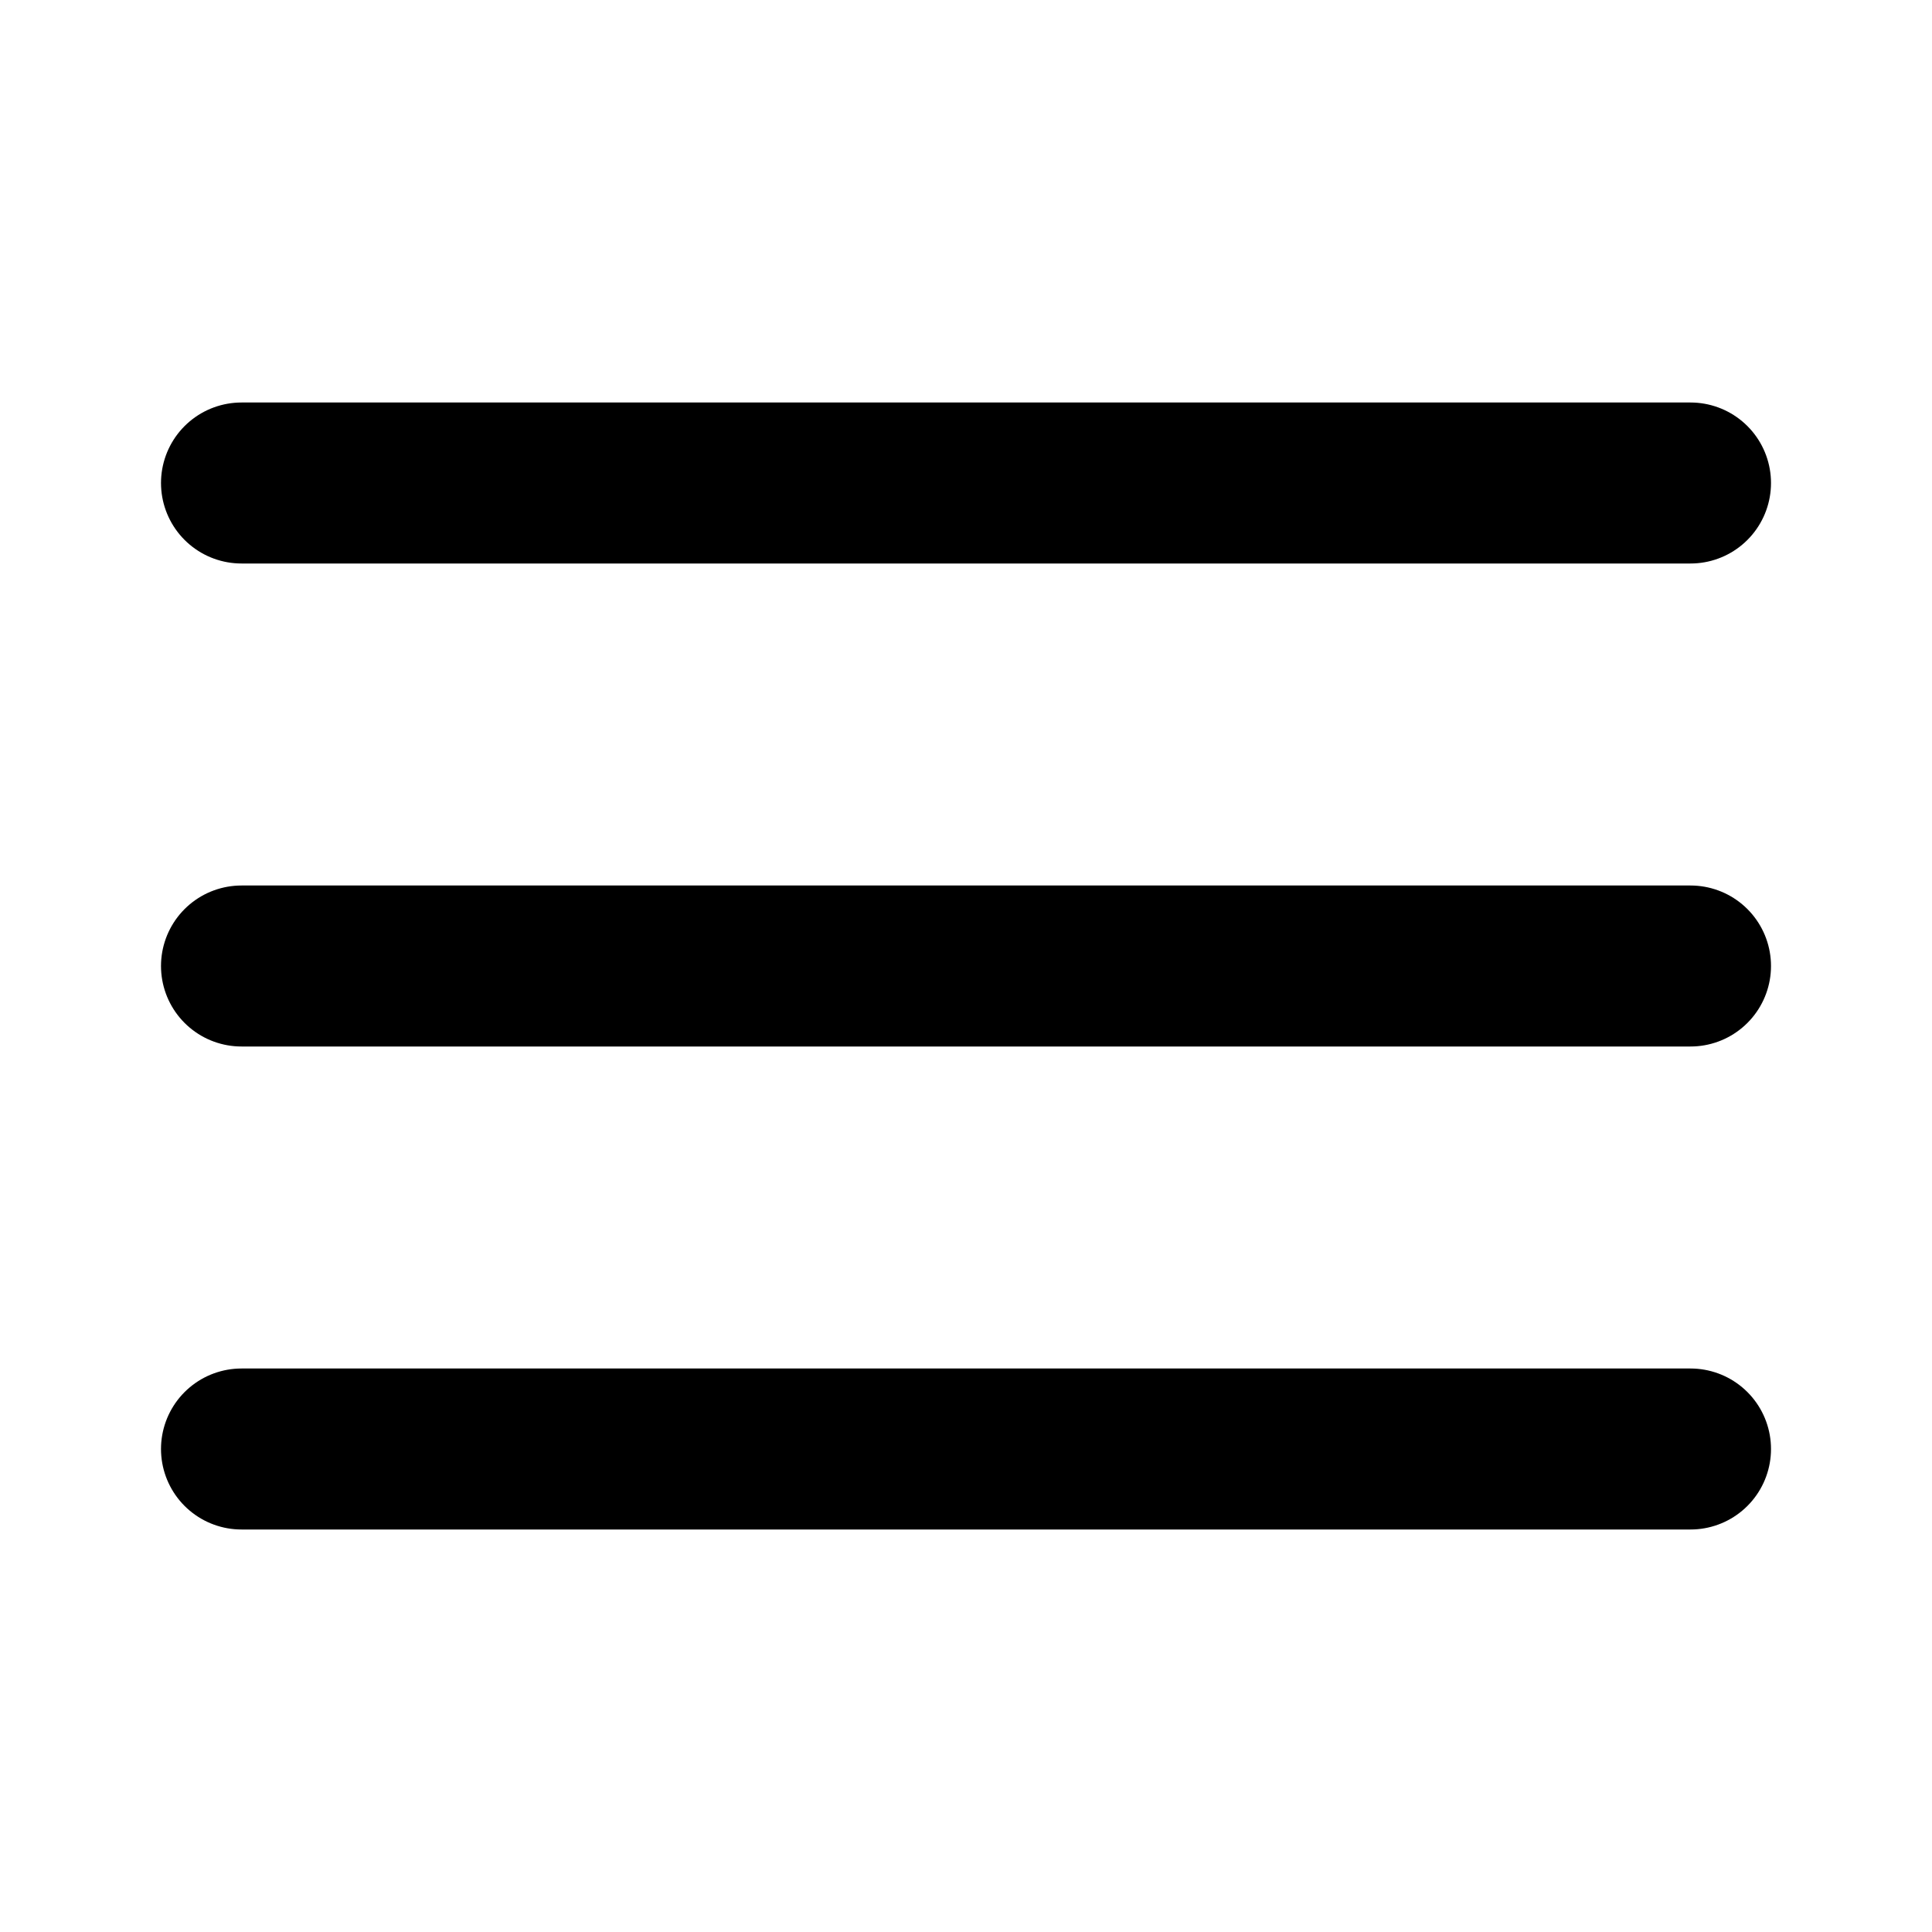
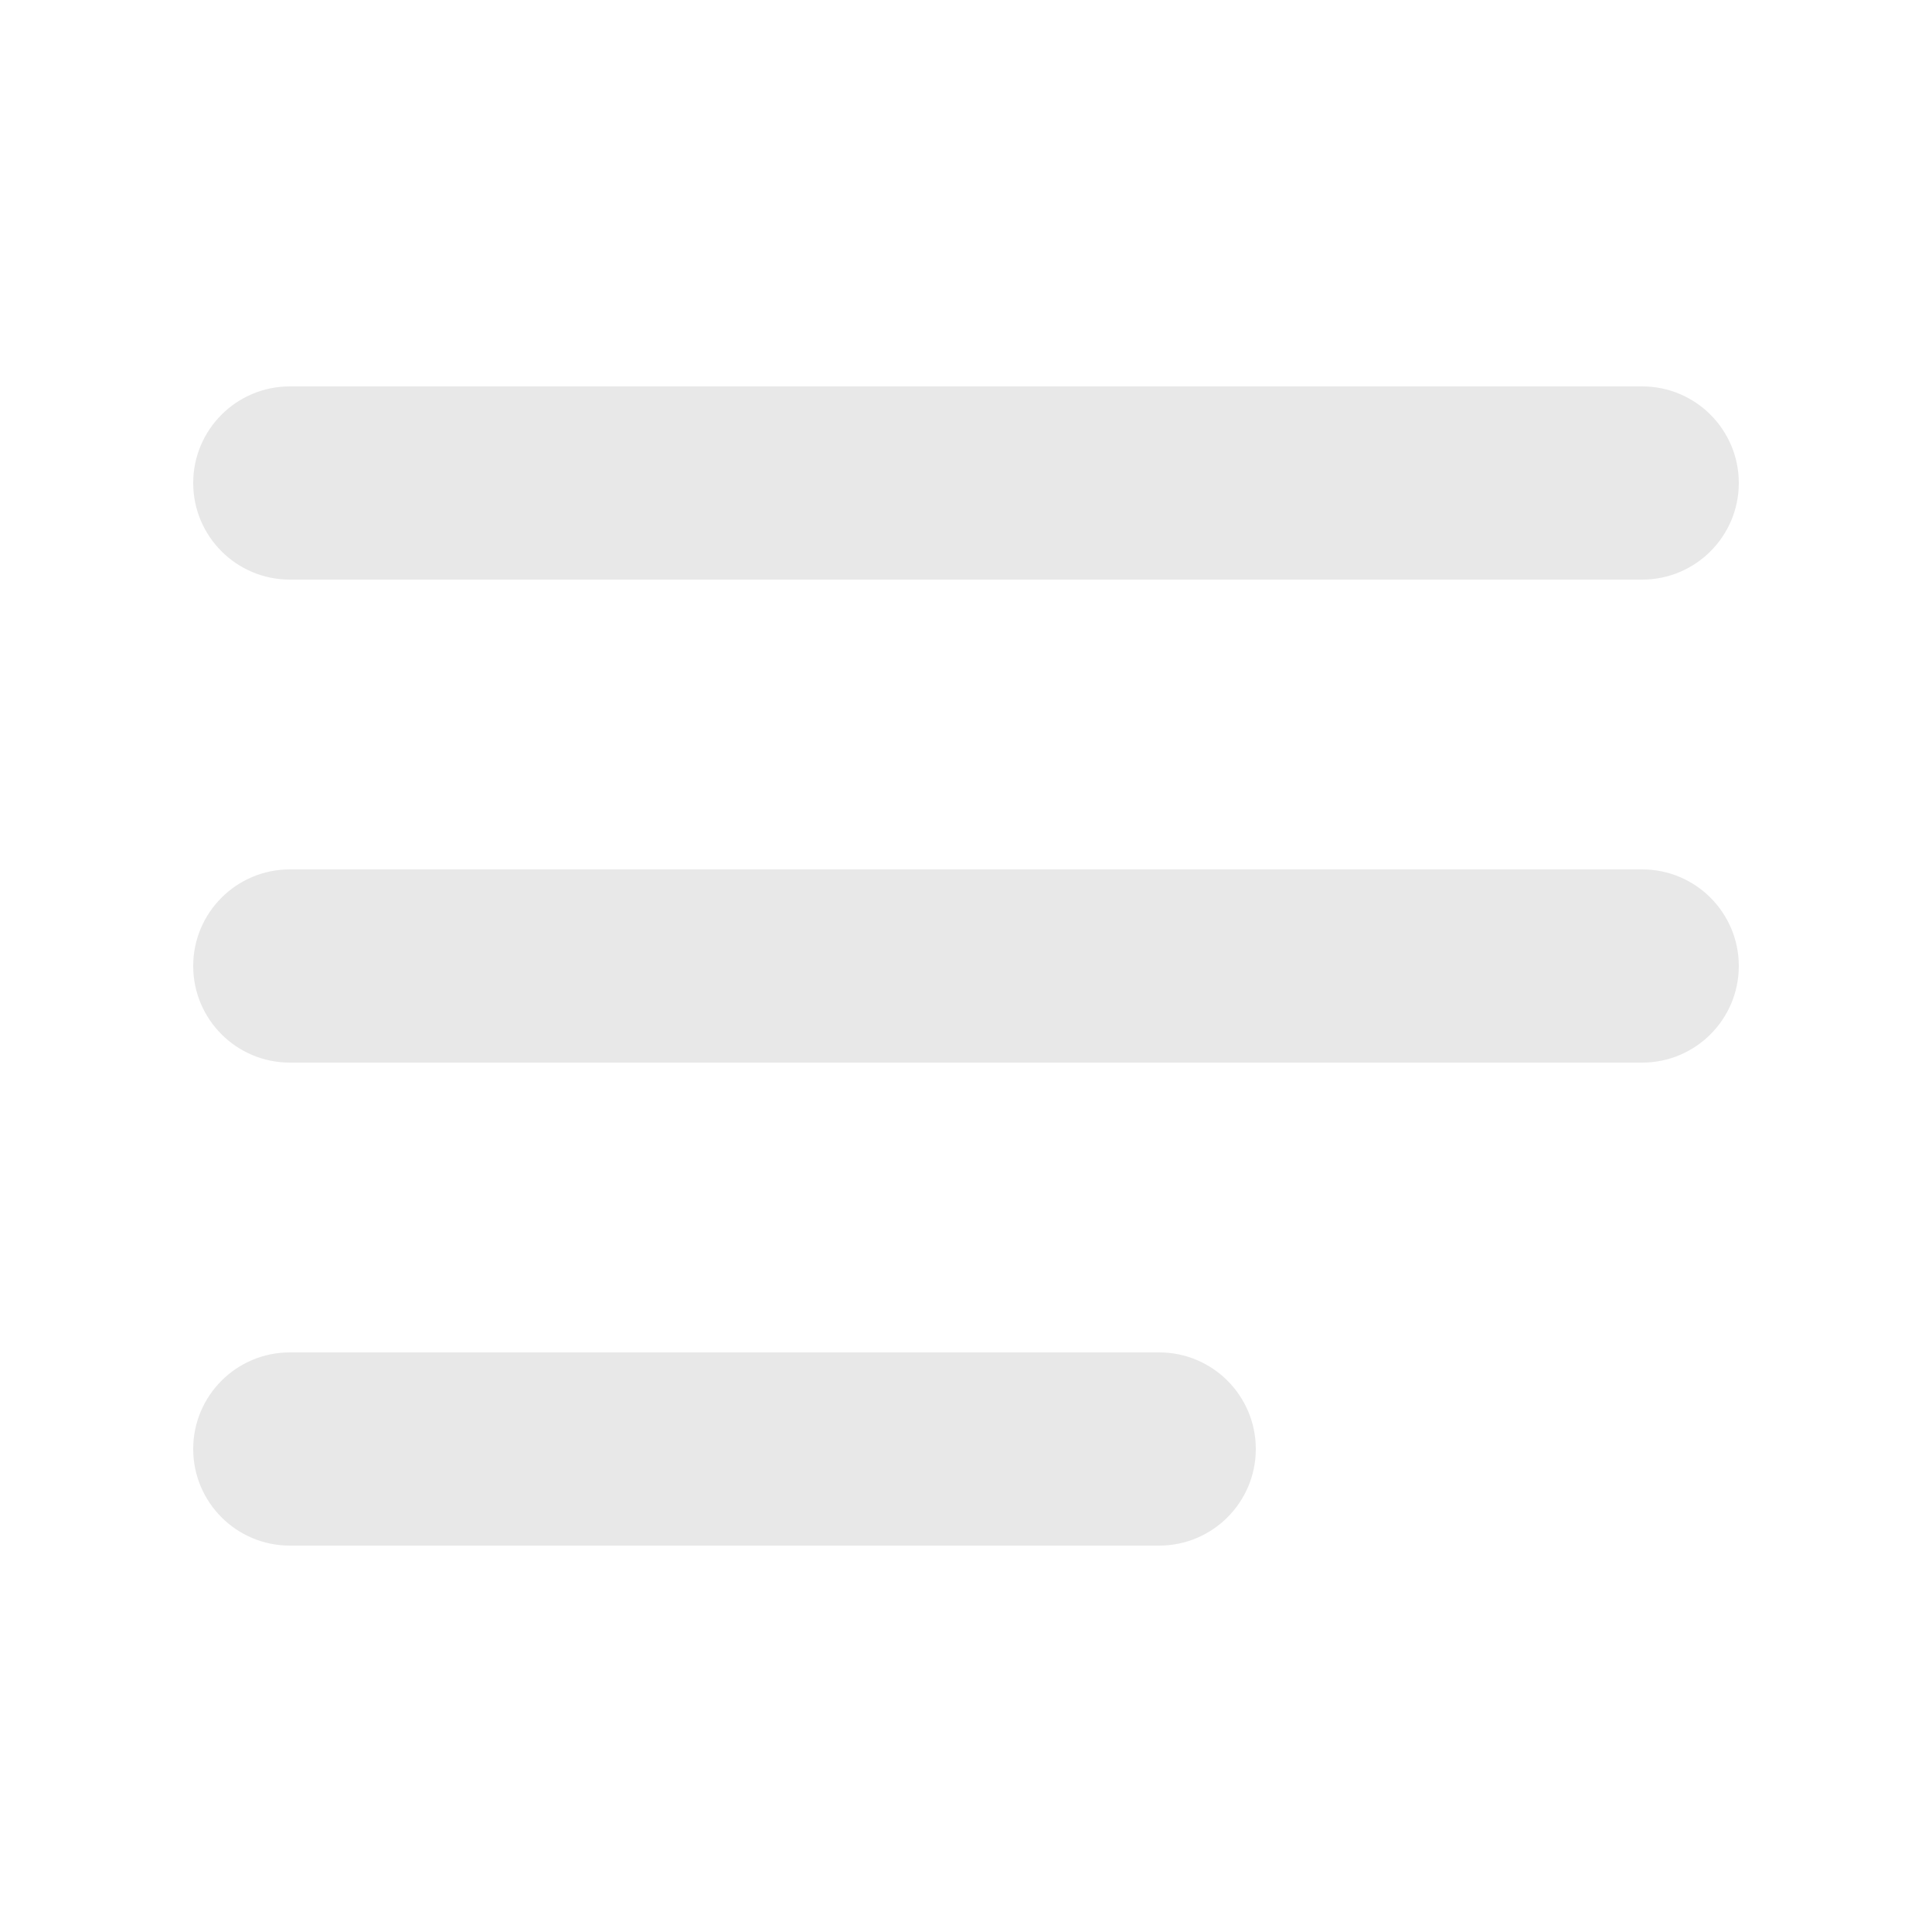
- <svg xmlns="http://www.w3.org/2000/svg" width="24" height="24" viewBox="0 0 24 24" fill="none" stroke="currentColor" stroke-width="2" stroke-linecap="round" stroke-linejoin="round" class="feather feather-menu">
-   <line x1="3" y1="12" x2="21" y2="12" />
-   <line x1="3" y1="6" x2="21" y2="6" />
-   <line x1="3" y1="18" x2="21" y2="18" />
+ <svg xmlns="http://www.w3.org/2000/svg" width="20" height="20" viewBox="0 0 20 20" fill="none">
+   <path fill-rule="evenodd" clip-rule="evenodd" d="M2 5C2 4.448 2.448 4 3 4H17C17.552 4 18 4.448 18 5C18 5.552 17.552 6 17 6H3C2.448 6 2 5.552 2 5ZM2 15C2 14.448 2.448 14 3 14H12C12.552 14 13 14.448 13 15C13 15.552 12.552 16 12 16H3C2.448 16 2 15.552 2 15ZM3 9C2.448 9 2 9.448 2 10C2 10.552 2.448 11 3 11H17C17.552 11 18 10.552 18 10C18 9.448 17.552 9 17 9H3Z" fill="#E8E8E8" />
</svg>
